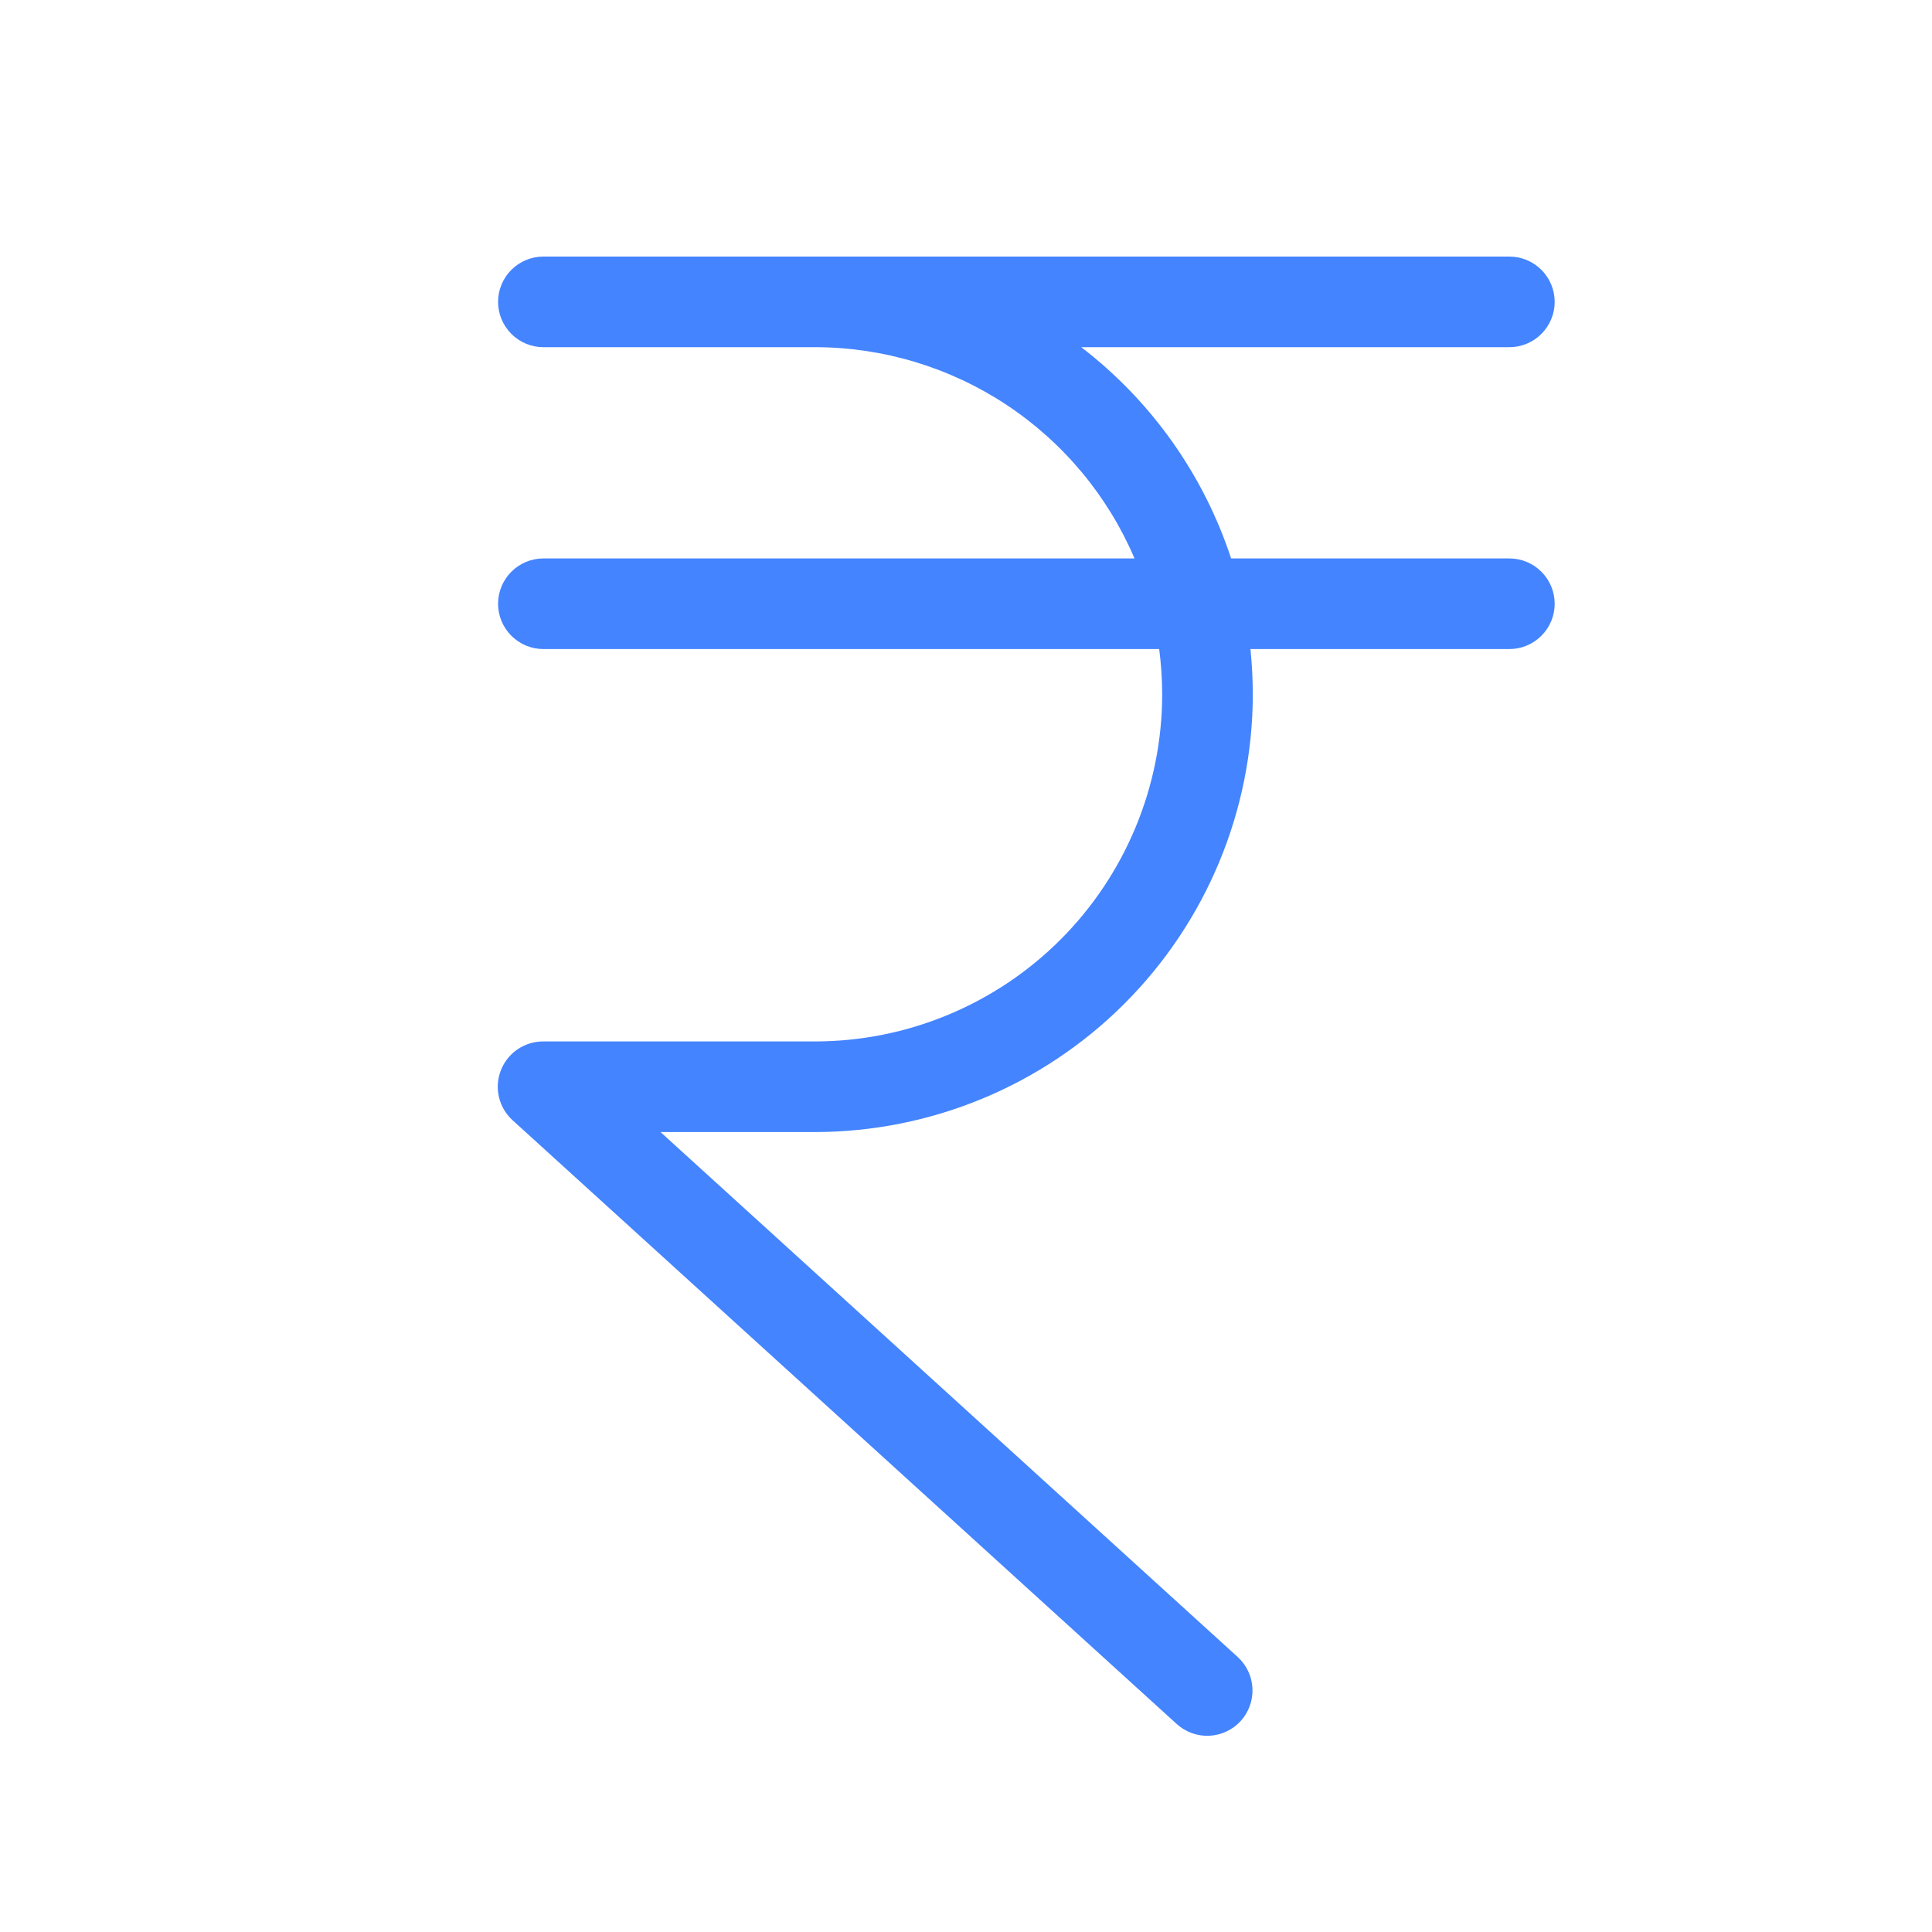
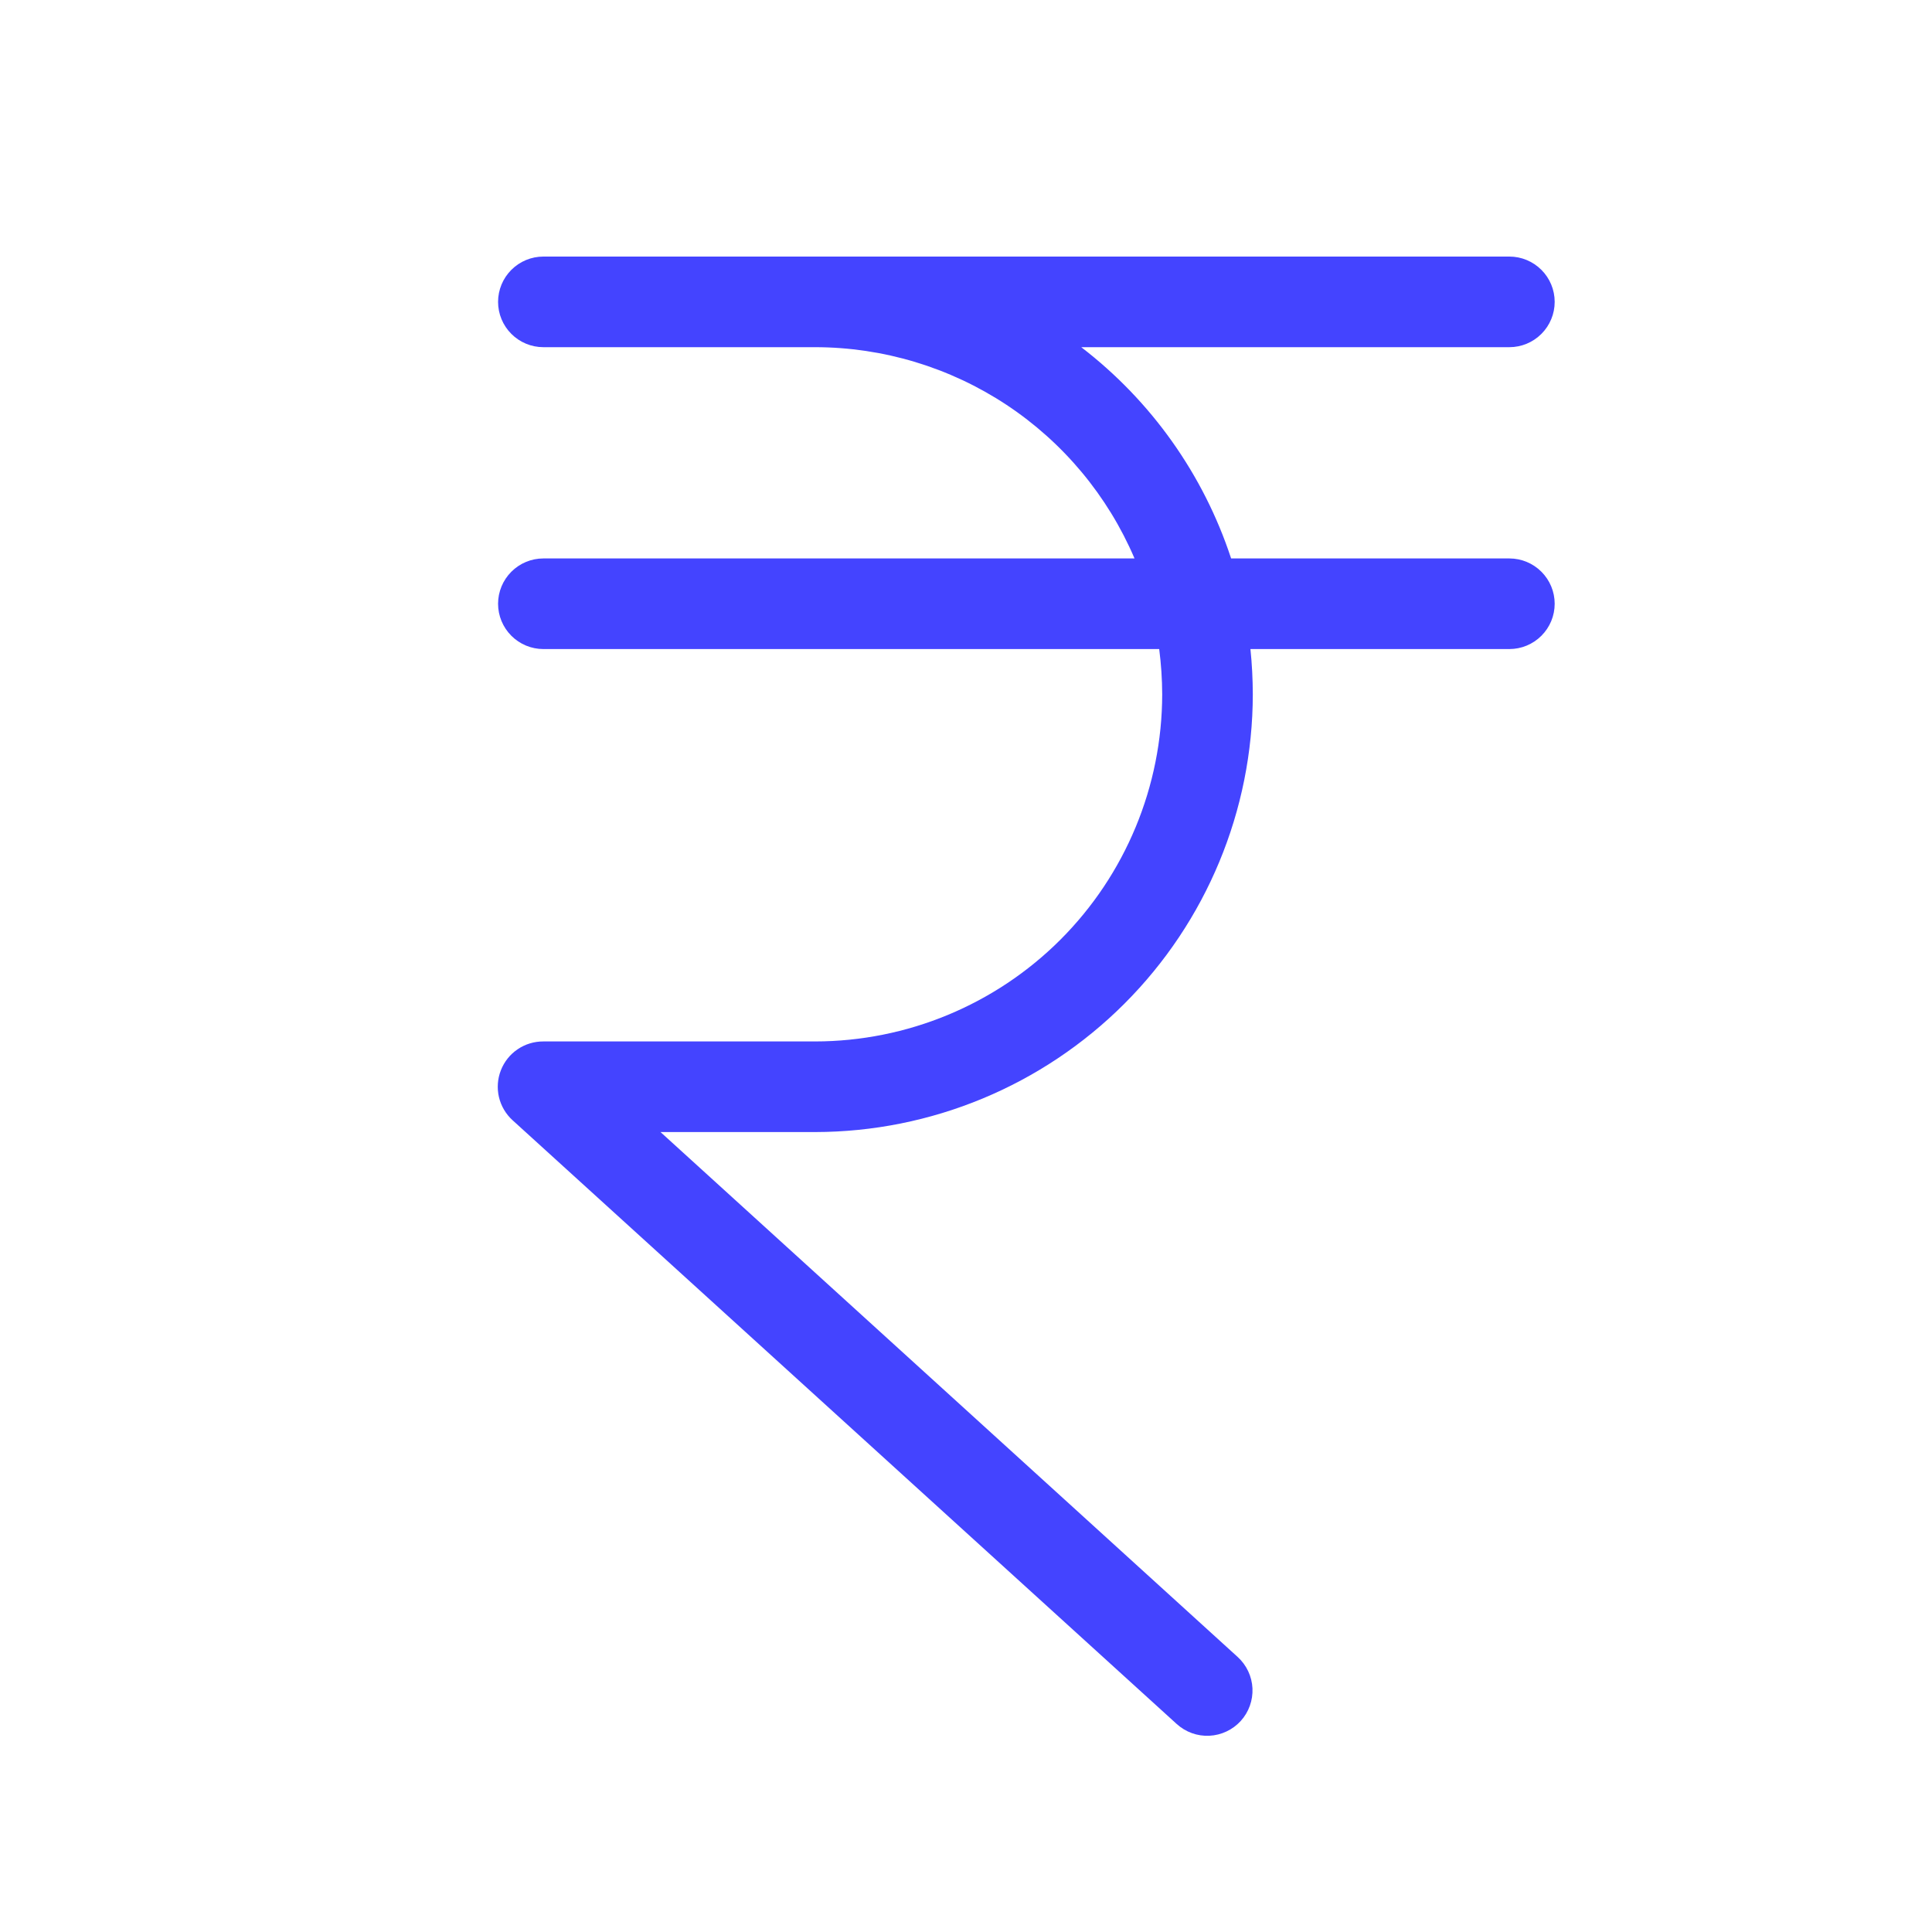
<svg xmlns="http://www.w3.org/2000/svg" width="40" height="40" viewBox="0 0 40 40" fill="none">
-   <path d="M32.188 12.5C32.188 12.749 32.089 12.987 31.913 13.163C31.737 13.339 31.499 13.438 31.25 13.438H25.889C25.921 13.749 25.937 14.062 25.938 14.375C25.935 16.778 24.979 19.081 23.28 20.78C21.581 22.479 19.278 23.435 16.875 23.438H13.675L25.625 34.306C25.809 34.474 25.919 34.707 25.931 34.956C25.942 35.204 25.855 35.447 25.688 35.631C25.52 35.815 25.286 35.925 25.038 35.937C24.79 35.949 24.547 35.861 24.363 35.694L10.613 23.194C10.472 23.066 10.374 22.899 10.33 22.714C10.287 22.529 10.301 22.335 10.37 22.159C10.439 21.982 10.56 21.83 10.717 21.724C10.874 21.617 11.06 21.561 11.25 21.562H16.875C18.78 21.56 20.607 20.802 21.955 19.455C23.302 18.107 24.06 16.28 24.062 14.375C24.061 14.062 24.04 13.748 24 13.438H11.25C11.001 13.438 10.763 13.339 10.587 13.163C10.411 12.987 10.312 12.749 10.312 12.5C10.312 12.251 10.411 12.013 10.587 11.837C10.763 11.661 11.001 11.562 11.25 11.562H23.489C22.936 10.266 22.014 9.16 20.839 8.382C19.663 7.605 18.285 7.189 16.875 7.188H11.25C11.001 7.188 10.763 7.089 10.587 6.913C10.411 6.737 10.312 6.499 10.312 6.25C10.312 6.001 10.411 5.763 10.587 5.587C10.763 5.411 11.001 5.312 11.25 5.312H31.25C31.499 5.312 31.737 5.411 31.913 5.587C32.089 5.763 32.188 6.001 32.188 6.25C32.188 6.499 32.089 6.737 31.913 6.913C31.737 7.089 31.499 7.188 31.25 7.188H22.386C23.836 8.301 24.918 9.826 25.489 11.562H31.25C31.499 11.562 31.737 11.661 31.913 11.837C32.089 12.013 32.188 12.251 32.188 12.5Z" fill="#4484FF" />
+   <path d="M32.188 12.5C32.188 12.749 32.089 12.987 31.913 13.163C31.737 13.339 31.499 13.438 31.25 13.438H25.889C25.921 13.749 25.937 14.062 25.938 14.375C25.935 16.778 24.979 19.081 23.28 20.78C21.581 22.479 19.278 23.435 16.875 23.438H13.675L25.625 34.306C25.809 34.474 25.919 34.707 25.931 34.956C25.942 35.204 25.855 35.447 25.688 35.631C25.52 35.815 25.286 35.925 25.038 35.937C24.79 35.949 24.547 35.861 24.363 35.694L10.613 23.194C10.472 23.066 10.374 22.899 10.33 22.714C10.287 22.529 10.301 22.335 10.37 22.159C10.439 21.982 10.56 21.83 10.717 21.724C10.874 21.617 11.06 21.561 11.25 21.562H16.875C18.78 21.56 20.607 20.802 21.955 19.455C23.302 18.107 24.06 16.28 24.062 14.375C24.061 14.062 24.04 13.748 24 13.438H11.25C11.001 13.438 10.763 13.339 10.587 13.163C10.411 12.987 10.312 12.749 10.312 12.5C10.312 12.251 10.411 12.013 10.587 11.837C10.763 11.661 11.001 11.562 11.25 11.562H23.489C22.936 10.266 22.014 9.16 20.839 8.382C19.663 7.605 18.285 7.189 16.875 7.188H11.25C11.001 7.188 10.763 7.089 10.587 6.913C10.411 6.737 10.312 6.499 10.312 6.25C10.312 6.001 10.411 5.763 10.587 5.587C10.763 5.411 11.001 5.312 11.25 5.312H31.25C31.499 5.312 31.737 5.411 31.913 5.587C32.089 5.763 32.188 6.001 32.188 6.25C32.188 6.499 32.089 6.737 31.913 6.913C31.737 7.089 31.499 7.188 31.25 7.188H22.386C23.836 8.301 24.918 9.826 25.489 11.562H31.25C31.499 11.562 31.737 11.661 31.913 11.837C32.089 12.013 32.188 12.251 32.188 12.5Z" fill="#44ff" />
</svg>
